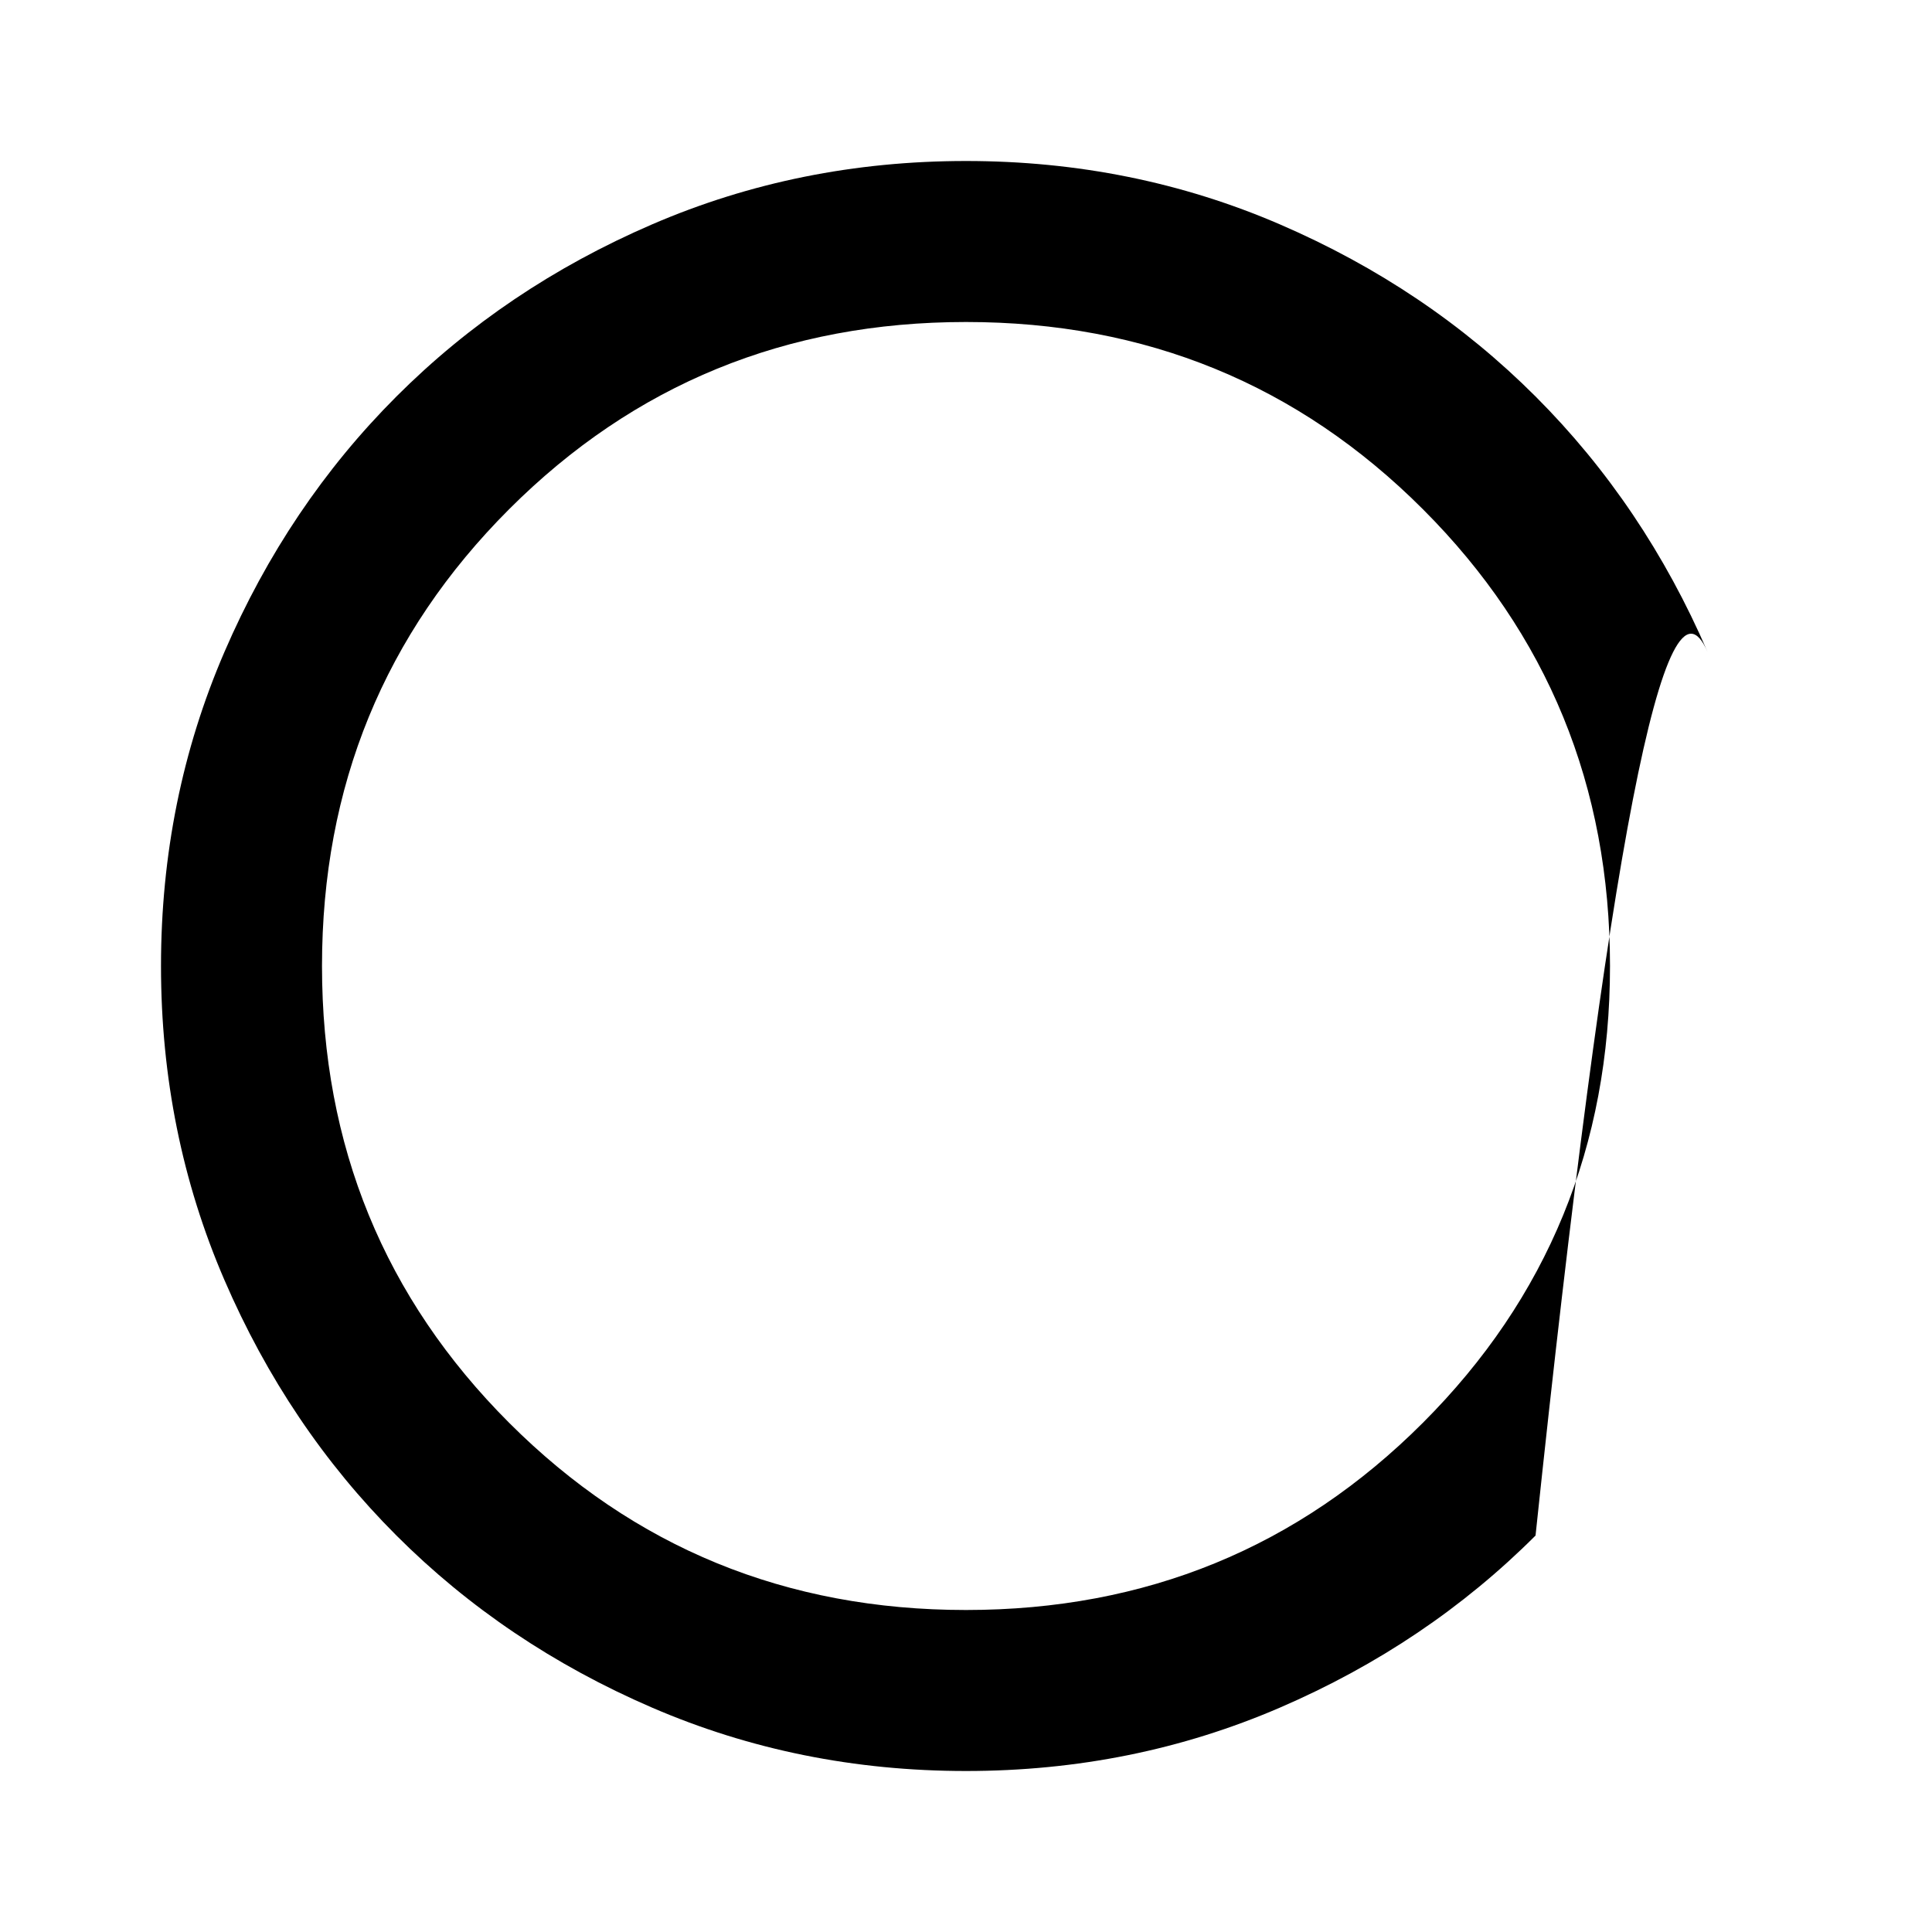
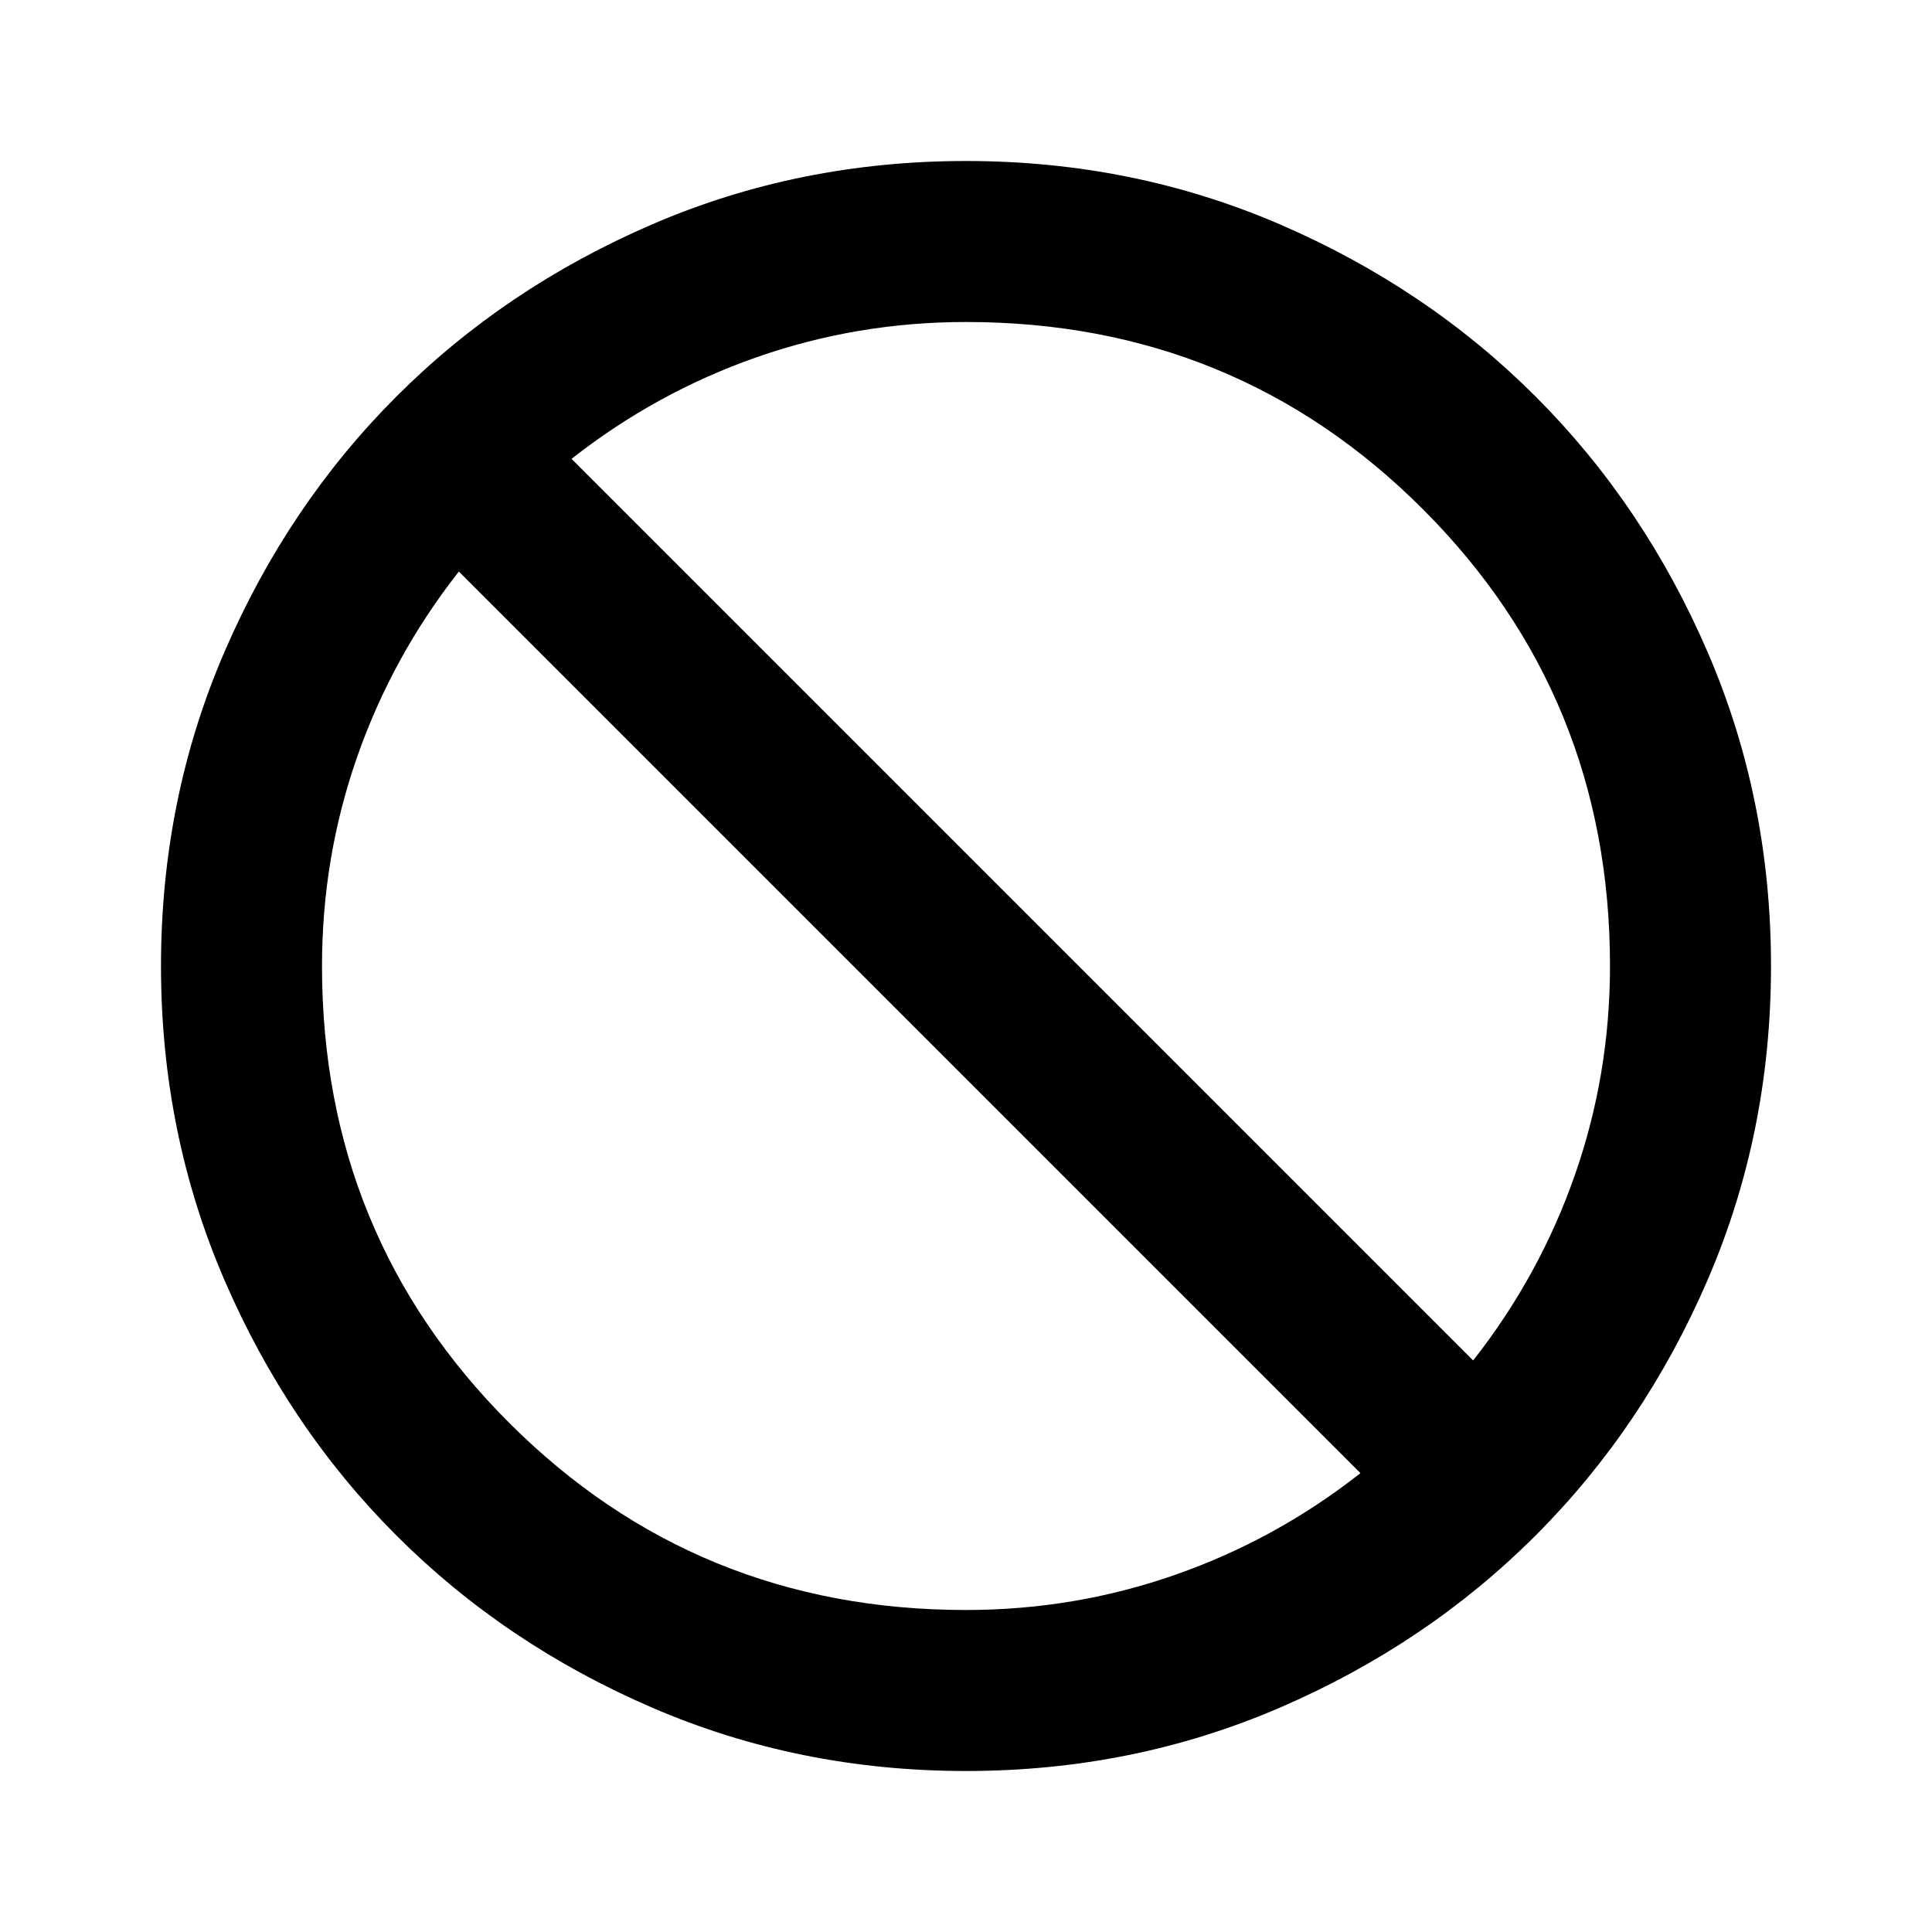
<svg xmlns="http://www.w3.org/2000/svg" height="24" viewBox="0 -960 960 960" width="24">
-   <path d="M480-80q-83 0-156-31.5T197-197q-54-54-85.5-127T80-480q0-83 31.5-156T197-763q54-54 127-85.5T480-880q83 0 156 31.5T763-763q54 54 85.5 127T880-480q0-83-31.5-156T763-197q-54 54-127 85.5T480-80Zm0-80q134 0 227-93t93-227q0-134-93-227t-227-93q-134 0-227 93t-93 227q0 134 93 227t227 93Zm0-320Z" />
+   <path d="M480-80q-83 0-156-31.5T197-197q-54-54-85.5-127T80-480q0-83 31.5-156T197-763q54-54 127-85.5T480-880q83 0 156 31.5T763-763q54 54 85.5 127T880-480q0 83-31.5 156T763-197q-54 54-127 85.5T480-80Zm0-80q54 0 104-17.5t92-50.5L228-676q-33 42-50.5 92T160-480q0 134 93 227t227 93Zm252-124q33-42 50.5-92T800-480q0-134-93-227t-227-93q-54 0-104 17.5T284-732l448 448Z" />
</svg>
